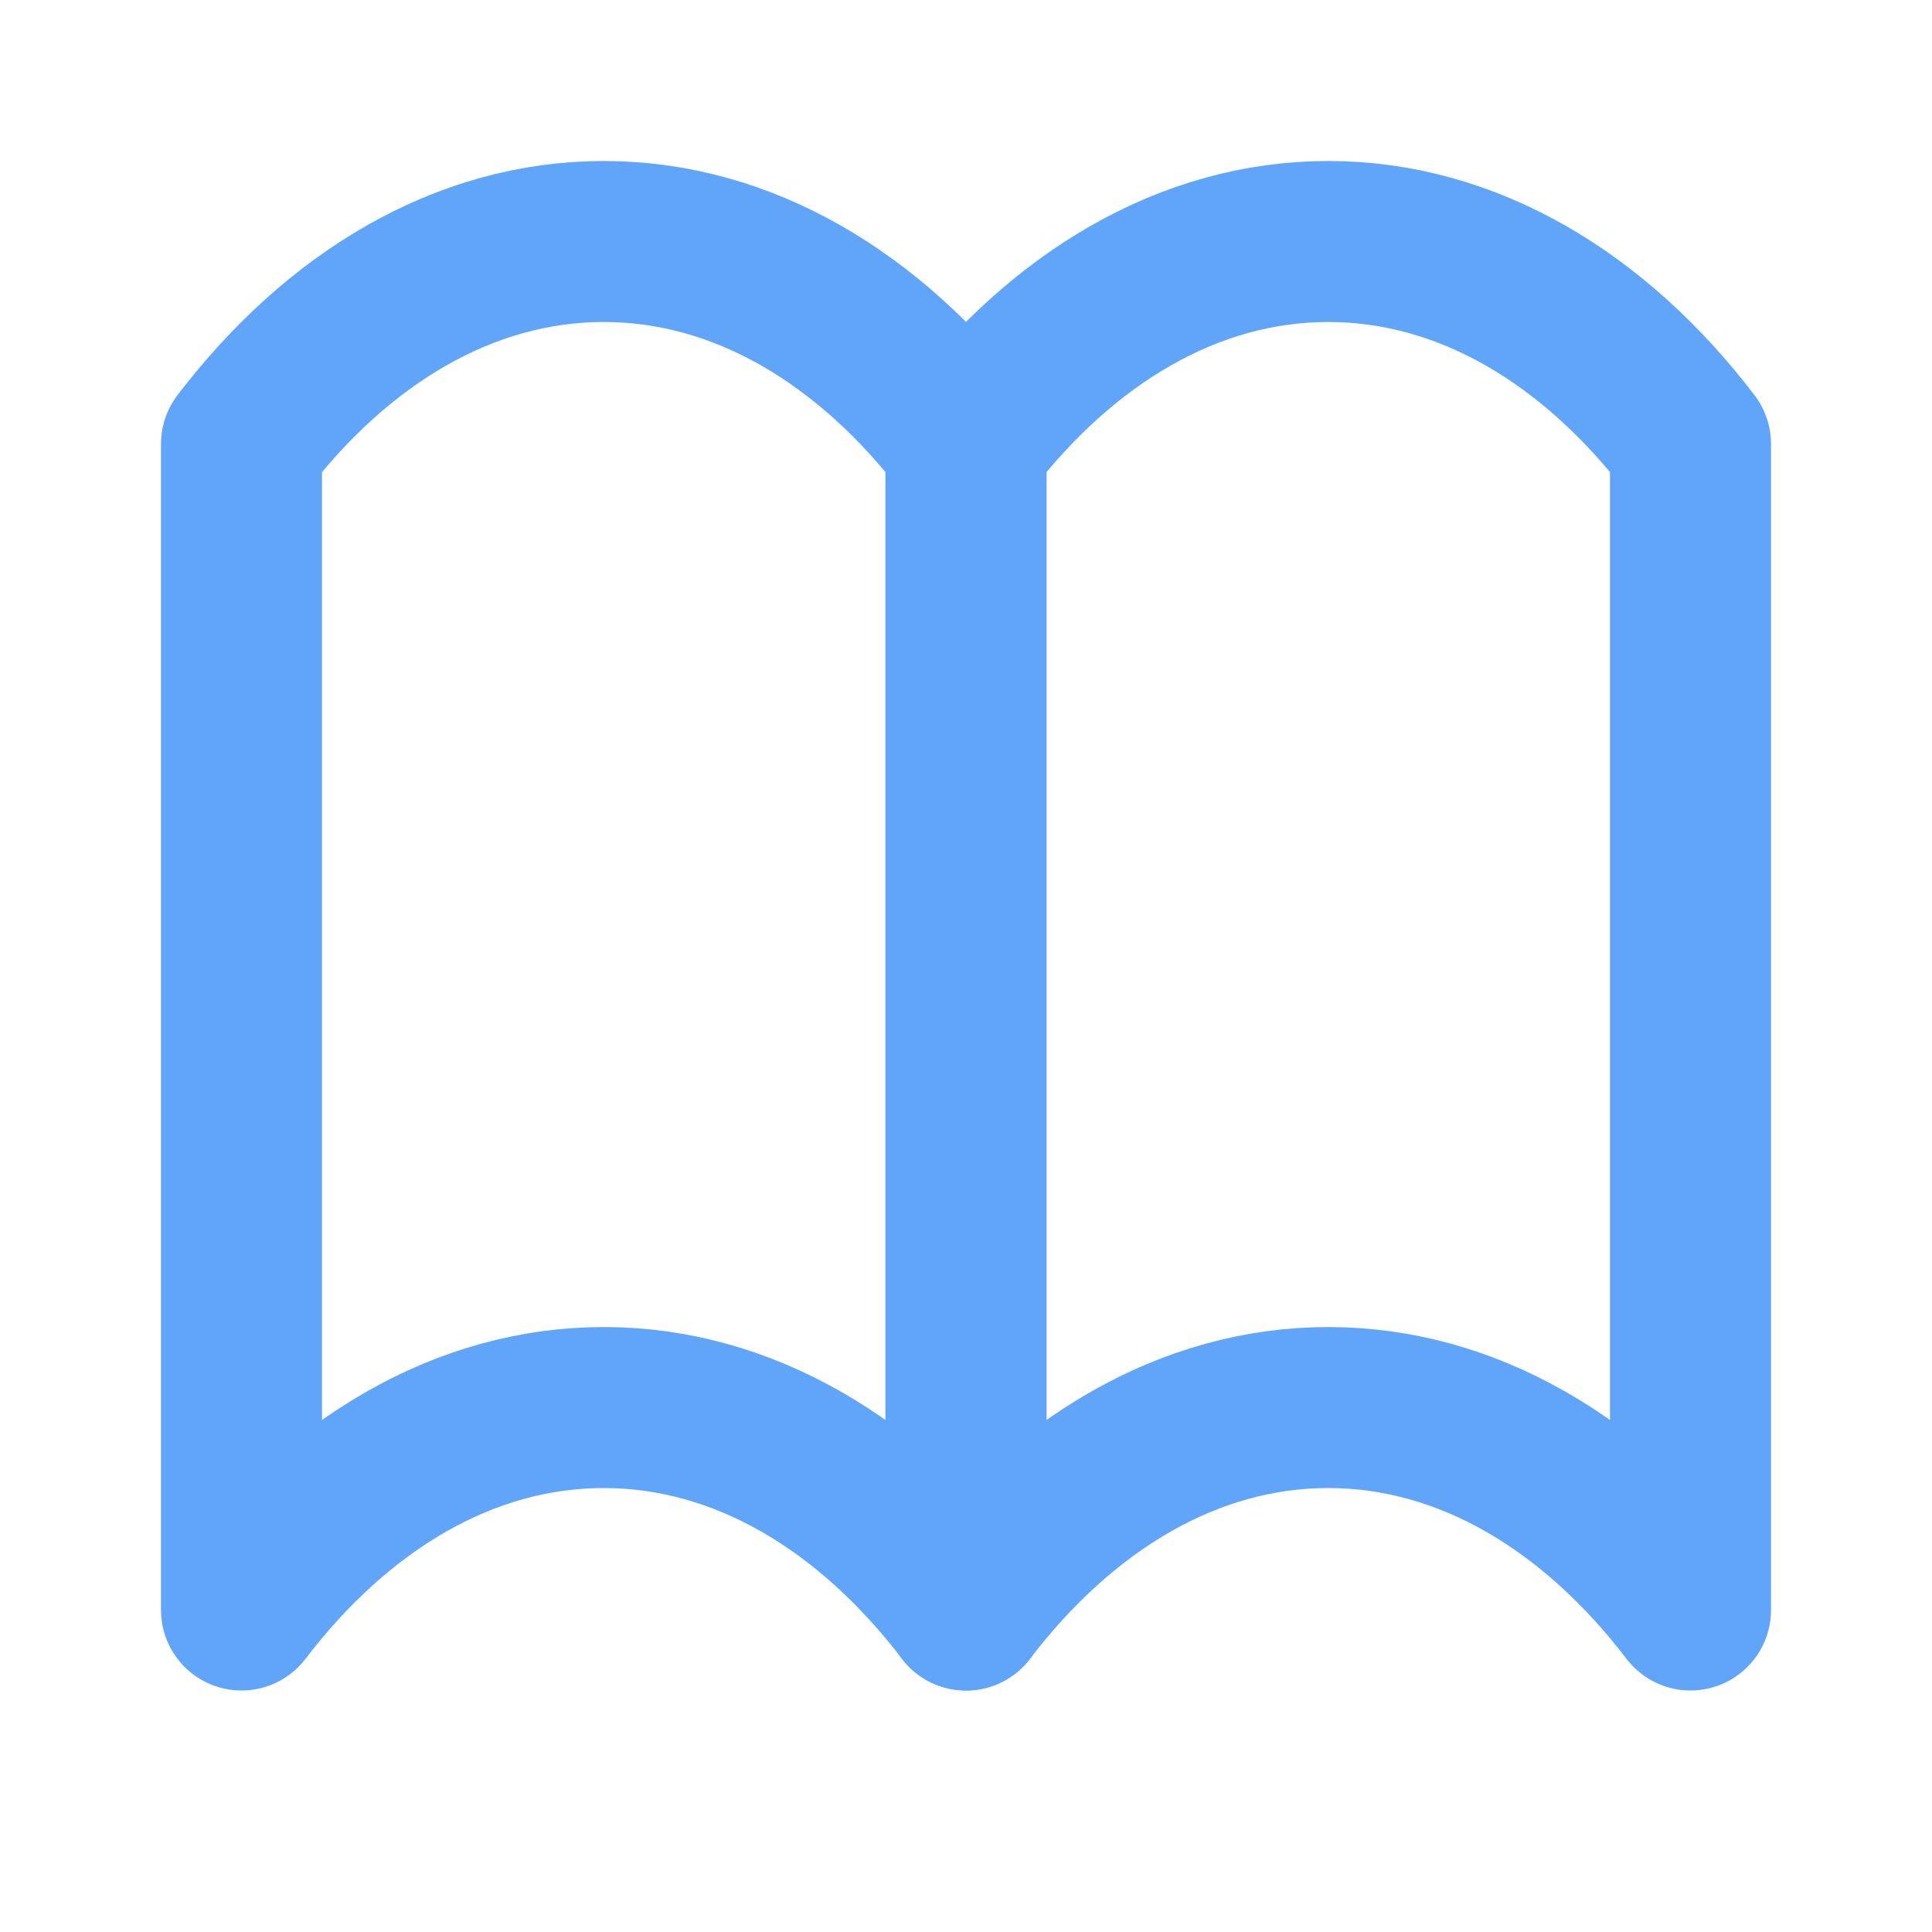
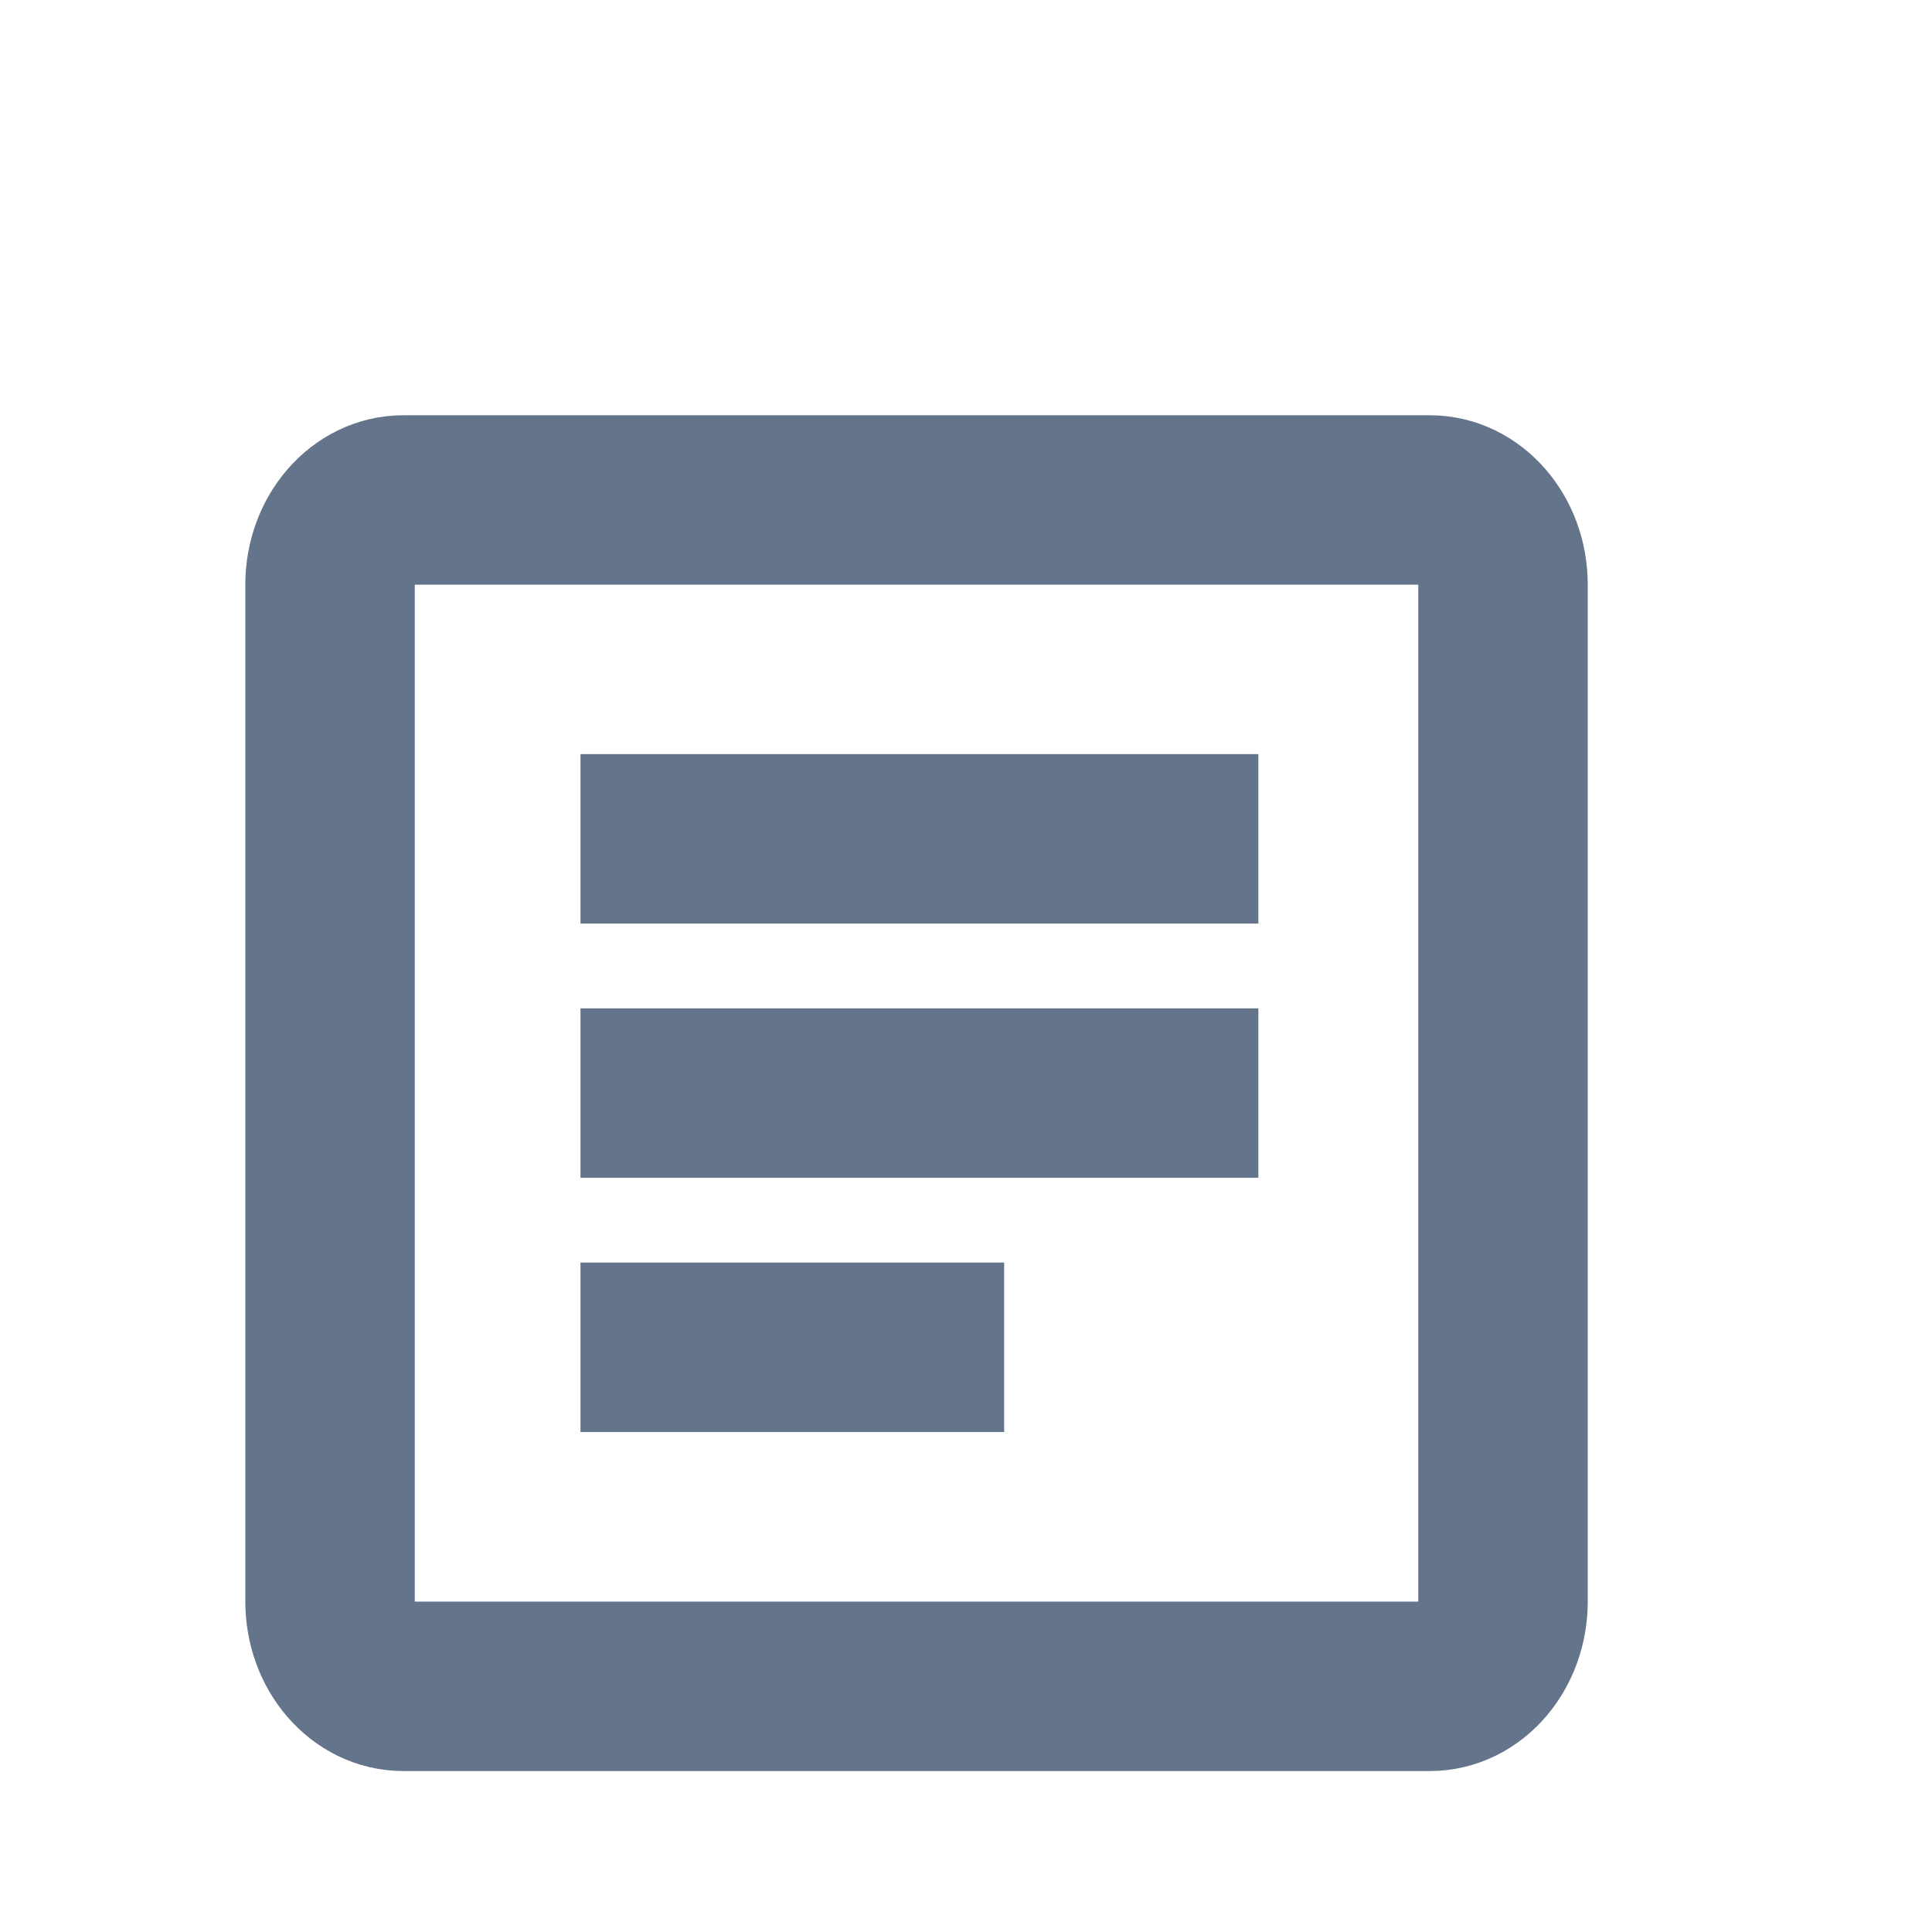
- <svg xmlns="http://www.w3.org/2000/svg" width="24" height="24" viewBox="0 0 24 24" fill="none">
-   <path d="M7.5 17.485C5.771 17.485 4.194 18.436 3 20V5.515C4.194 3.951 5.771 3 7.5 3C9.229 3 10.806 3.951 12 5.515V20C10.806 18.436 9.229 17.485 7.5 17.485Z" stroke="#60A5FA" stroke-width="2" stroke-linejoin="round" />
-   <path d="M16.5 17.485C14.771 17.485 13.194 18.436 12 20V5.515C13.194 3.951 14.771 3 16.5 3C18.229 3 19.806 3.951 21 5.515V20C19.806 18.436 18.229 17.485 16.5 17.485Z" stroke="#60A5FA" stroke-width="2" stroke-linejoin="round" />
+ <svg xmlns="http://www.w3.org/2000/svg" width="48" height="48" viewBox="0 0 24 24">
+   <path d="M 5.01 6.211 L 17.762 6.211 C 18.264 6.211 18.671 6.682 18.671 7.263 L 18.671 19.895 C 18.671 20.477 18.264 20.948 17.762 20.948 L 5.01 20.948 C 4.508 20.948 4.1 20.477 4.1 19.895 L 4.1 7.263 C 4.1 6.682 4.508 6.211 5.01 6.211 Z" fill="none" stroke="#64748B" stroke-width="2.105" style="" />
+   <path d="m9.474 14.684v2.105h-5.263v-2.105z" fill="#64748B" transform="translate(3 1)" />
+   <path d="m12.632 11.526v2.105h-8.421v-2.105z" fill="#64748B" transform="translate(3 1)" />
+   <path d="m12.632 8.368v2.105h-8.421v-2.105z" fill="#64748B" transform="translate(3 1)" />
</svg>
